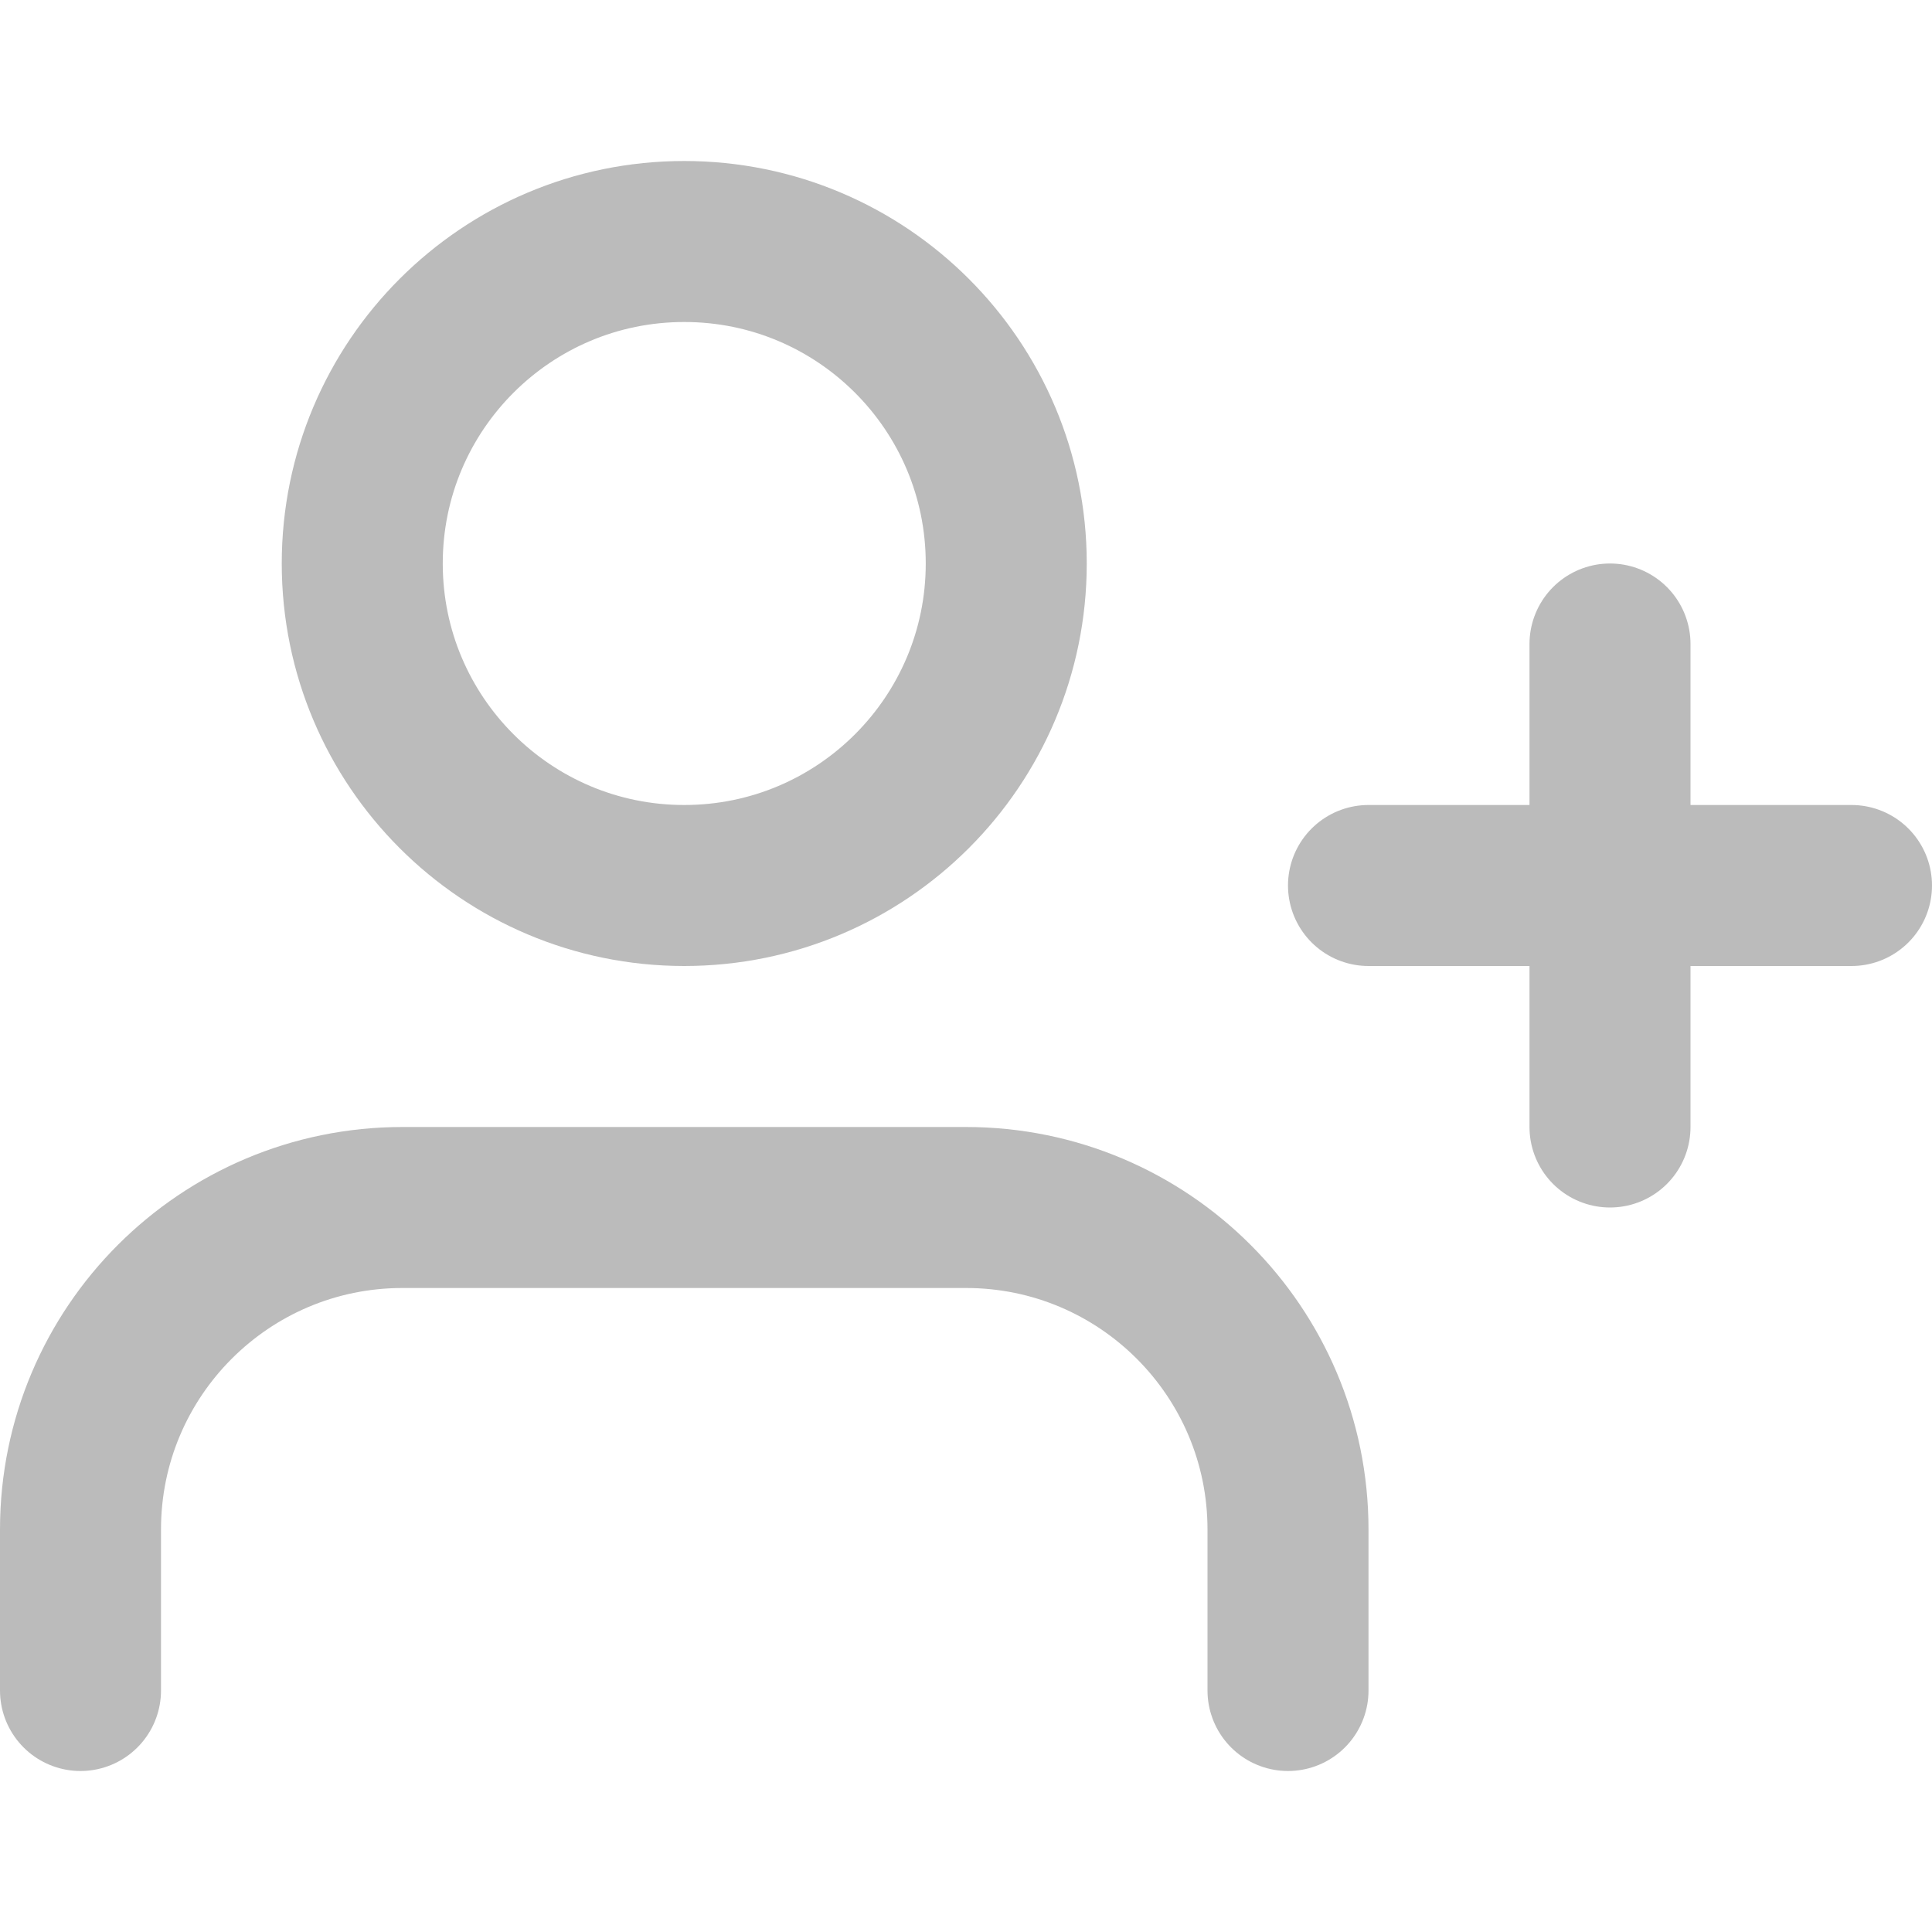
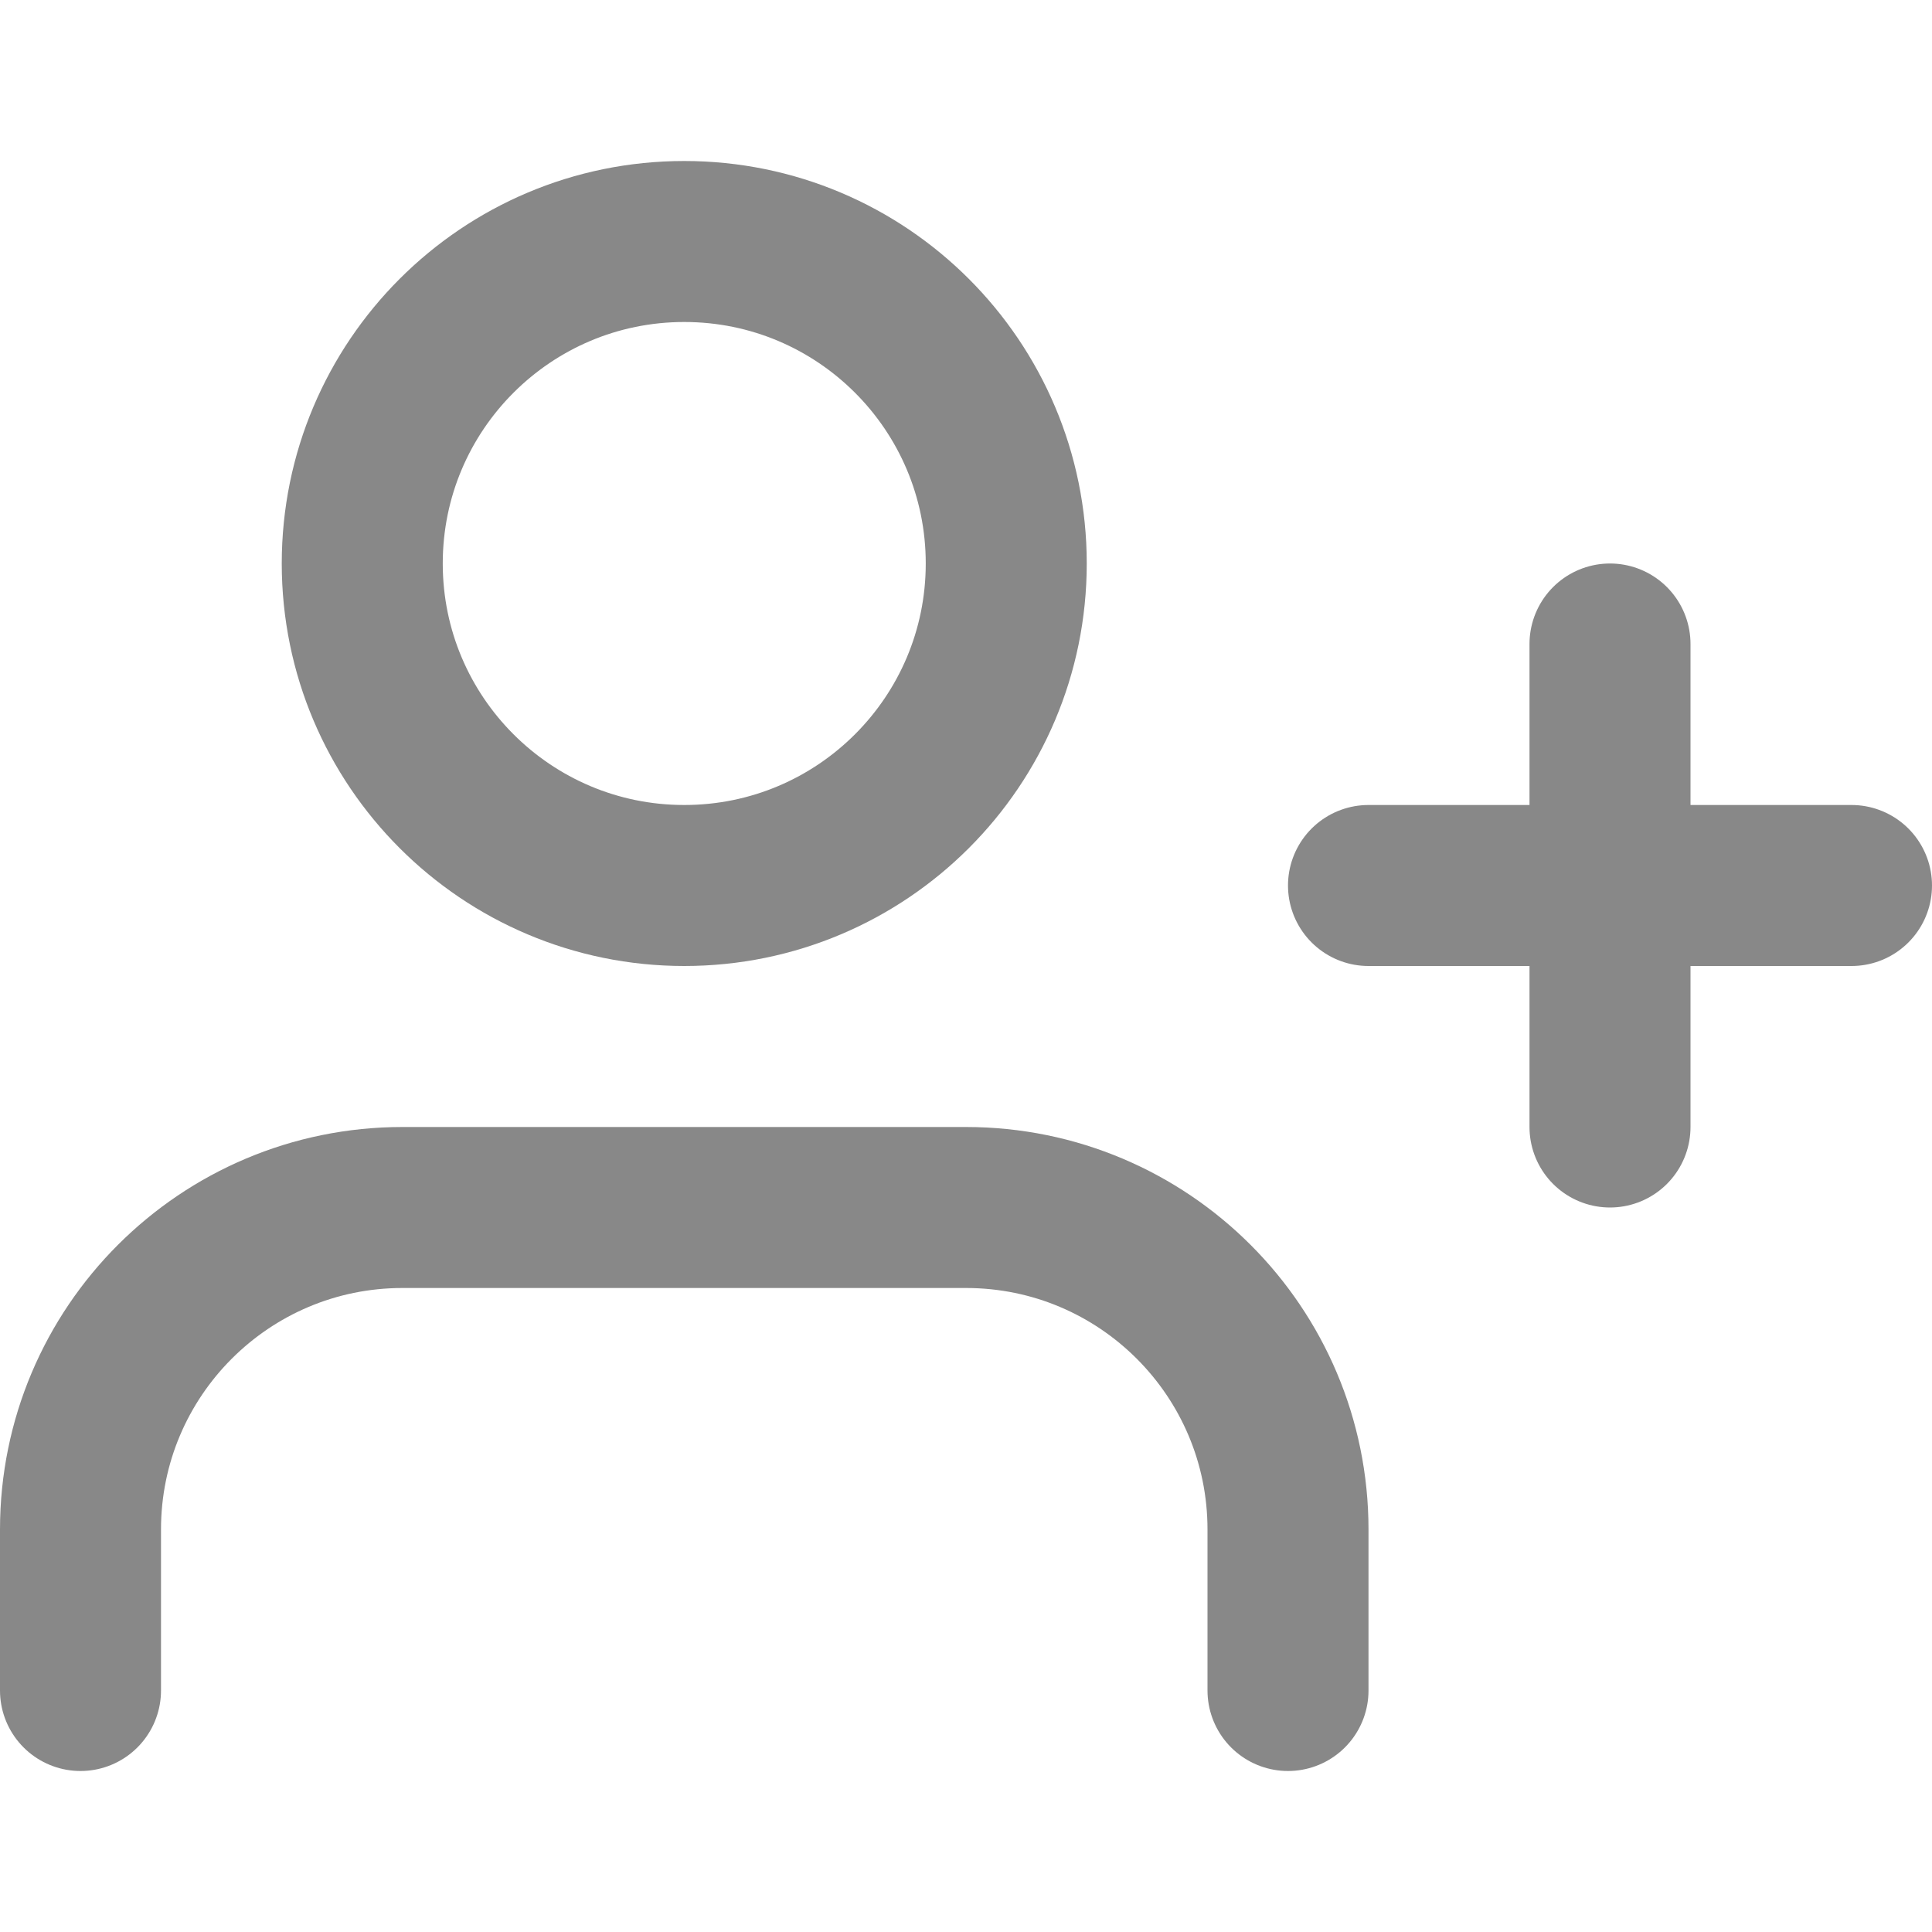
- <svg xmlns="http://www.w3.org/2000/svg" viewBox="0 0 24 24" fill="none" stroke="#BBBBBB" stroke-width="2" stroke-linecap="round" stroke-linejoin="round" class="feather feather-user-plus">
+ <svg xmlns="http://www.w3.org/2000/svg" viewBox="0 0 24 24" fill="none" stroke="#888" stroke-width="2" stroke-linecap="round" stroke-linejoin="round" class="feather feather-user-plus">
  <path d="M16 21v-2a4 4 0 0 0-4-4H5a4 4 0 0 0-4 4v2" />
  <circle cx="8.5" cy="7" r="4" />
  <line x1="20" y1="8" x2="20" y2="14" />
  <line x1="23" y1="11" x2="17" y2="11" />
</svg>
